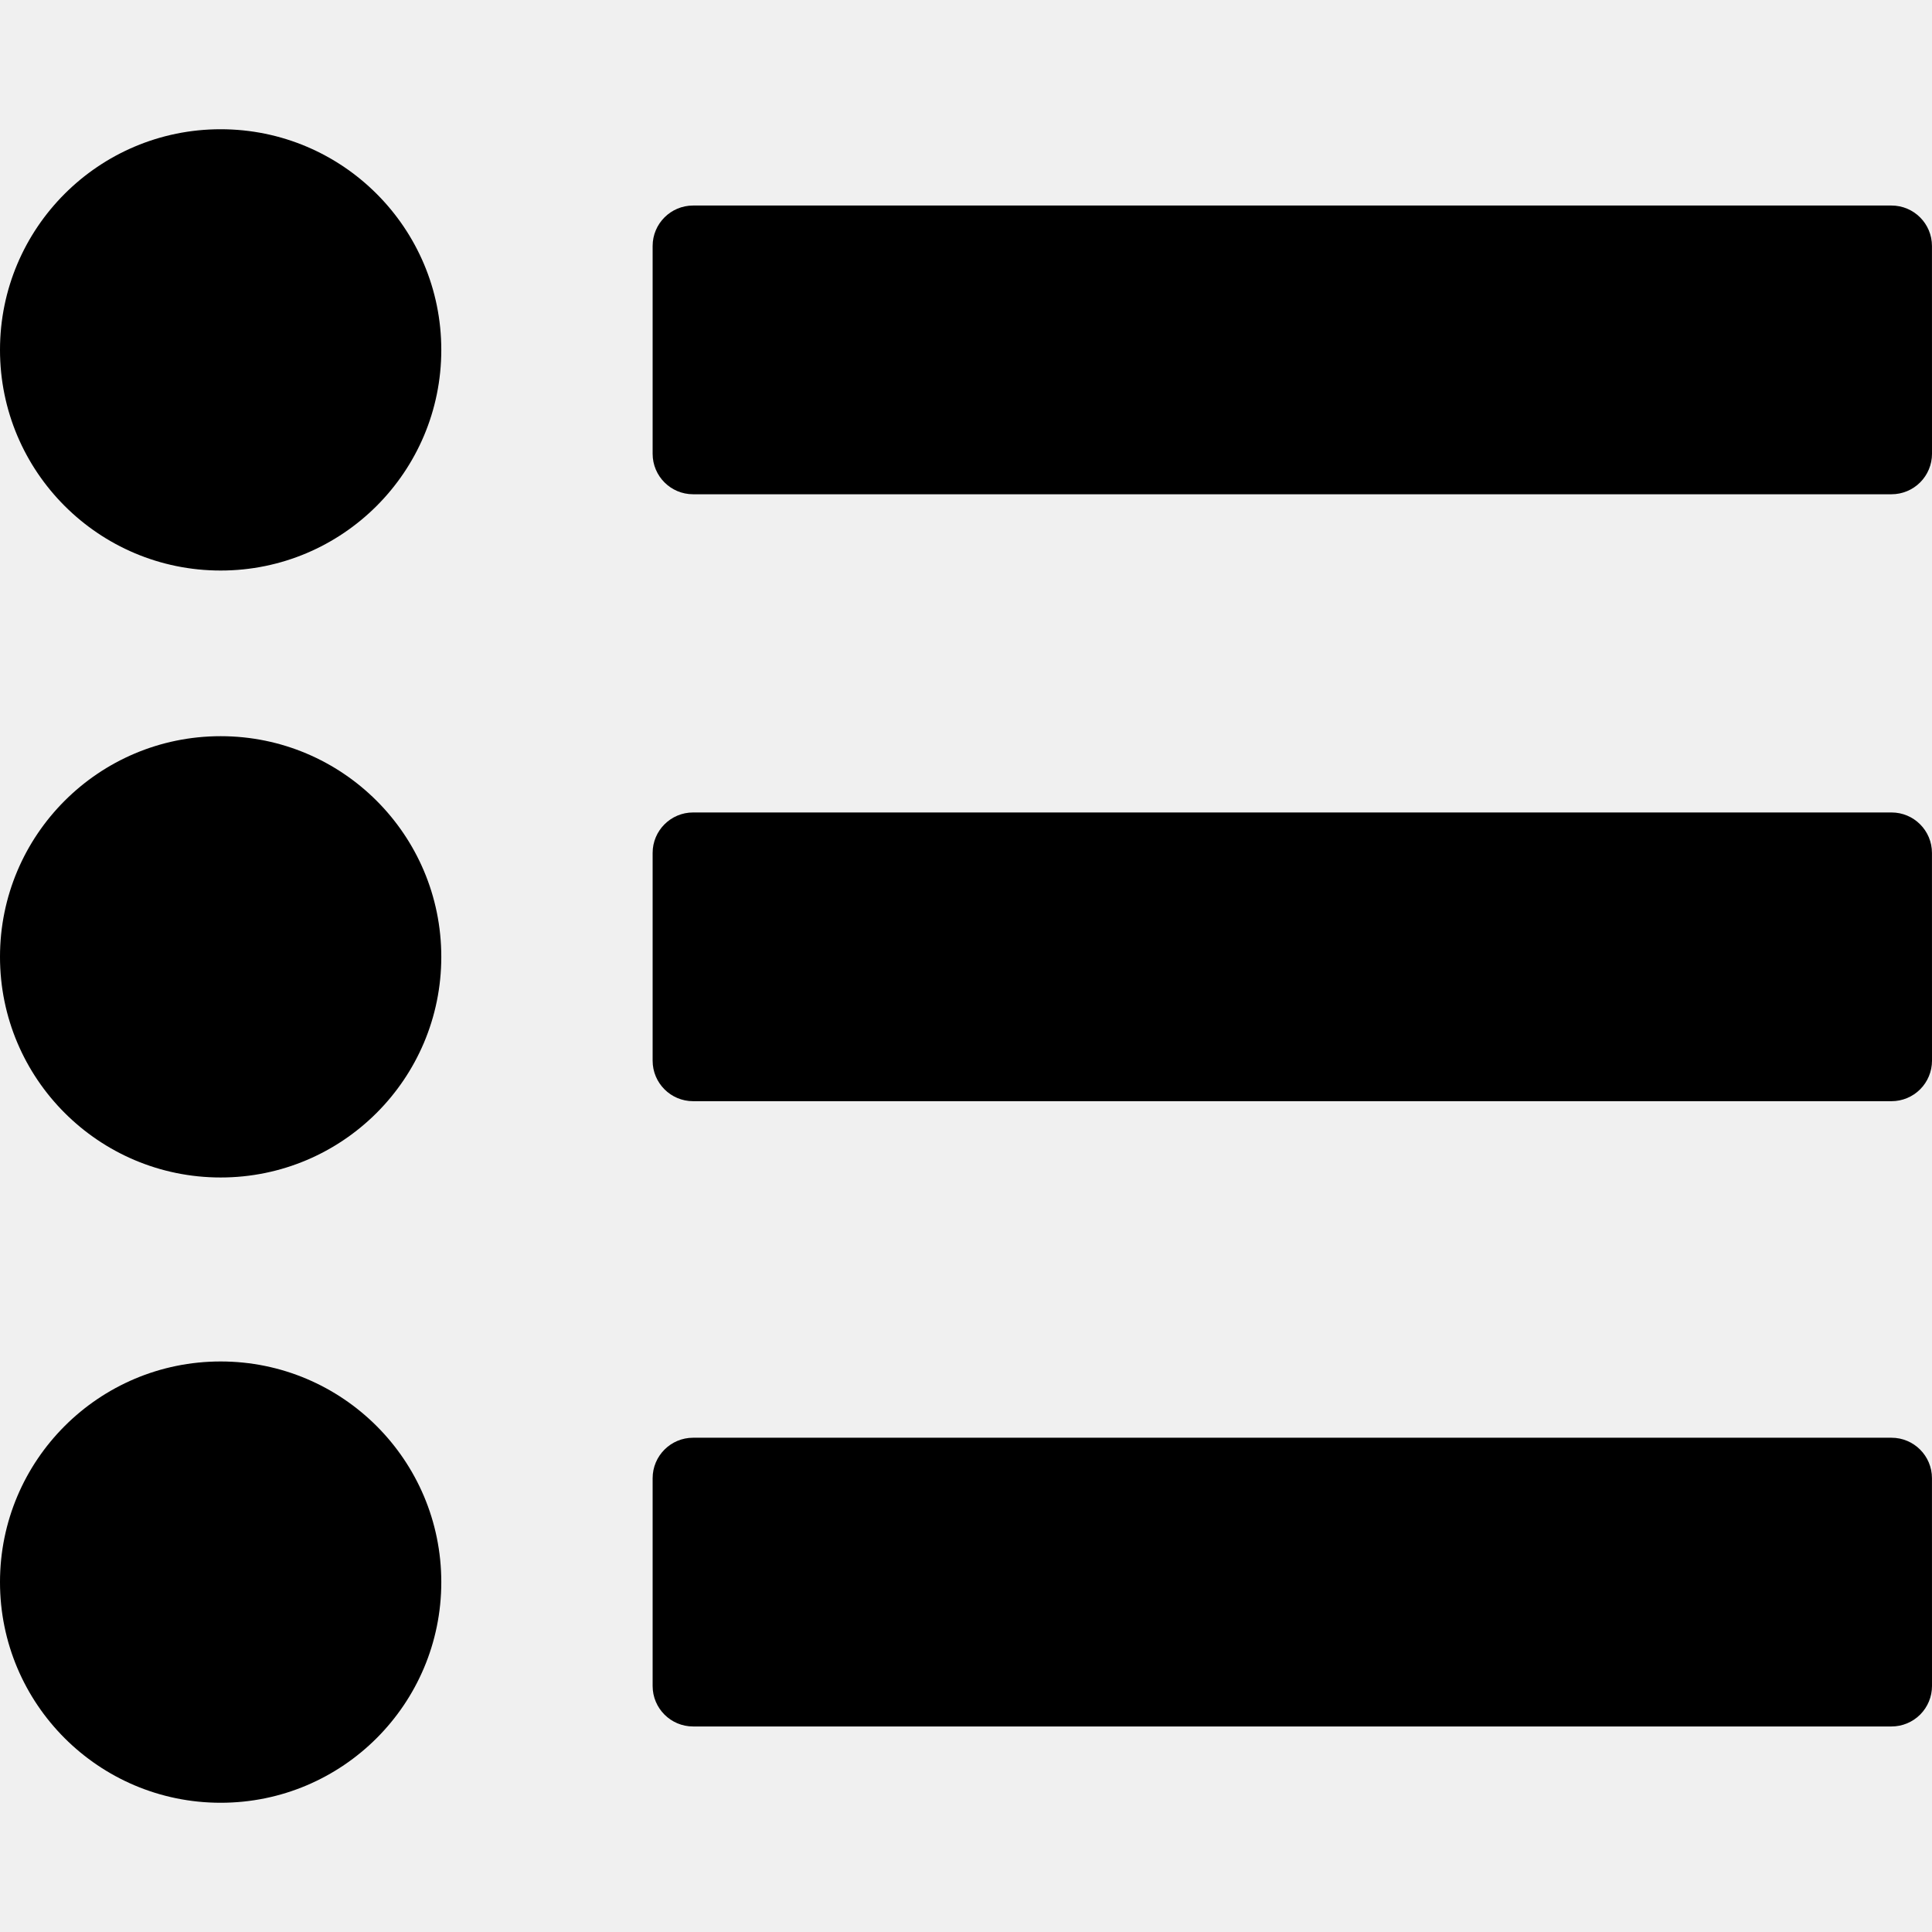
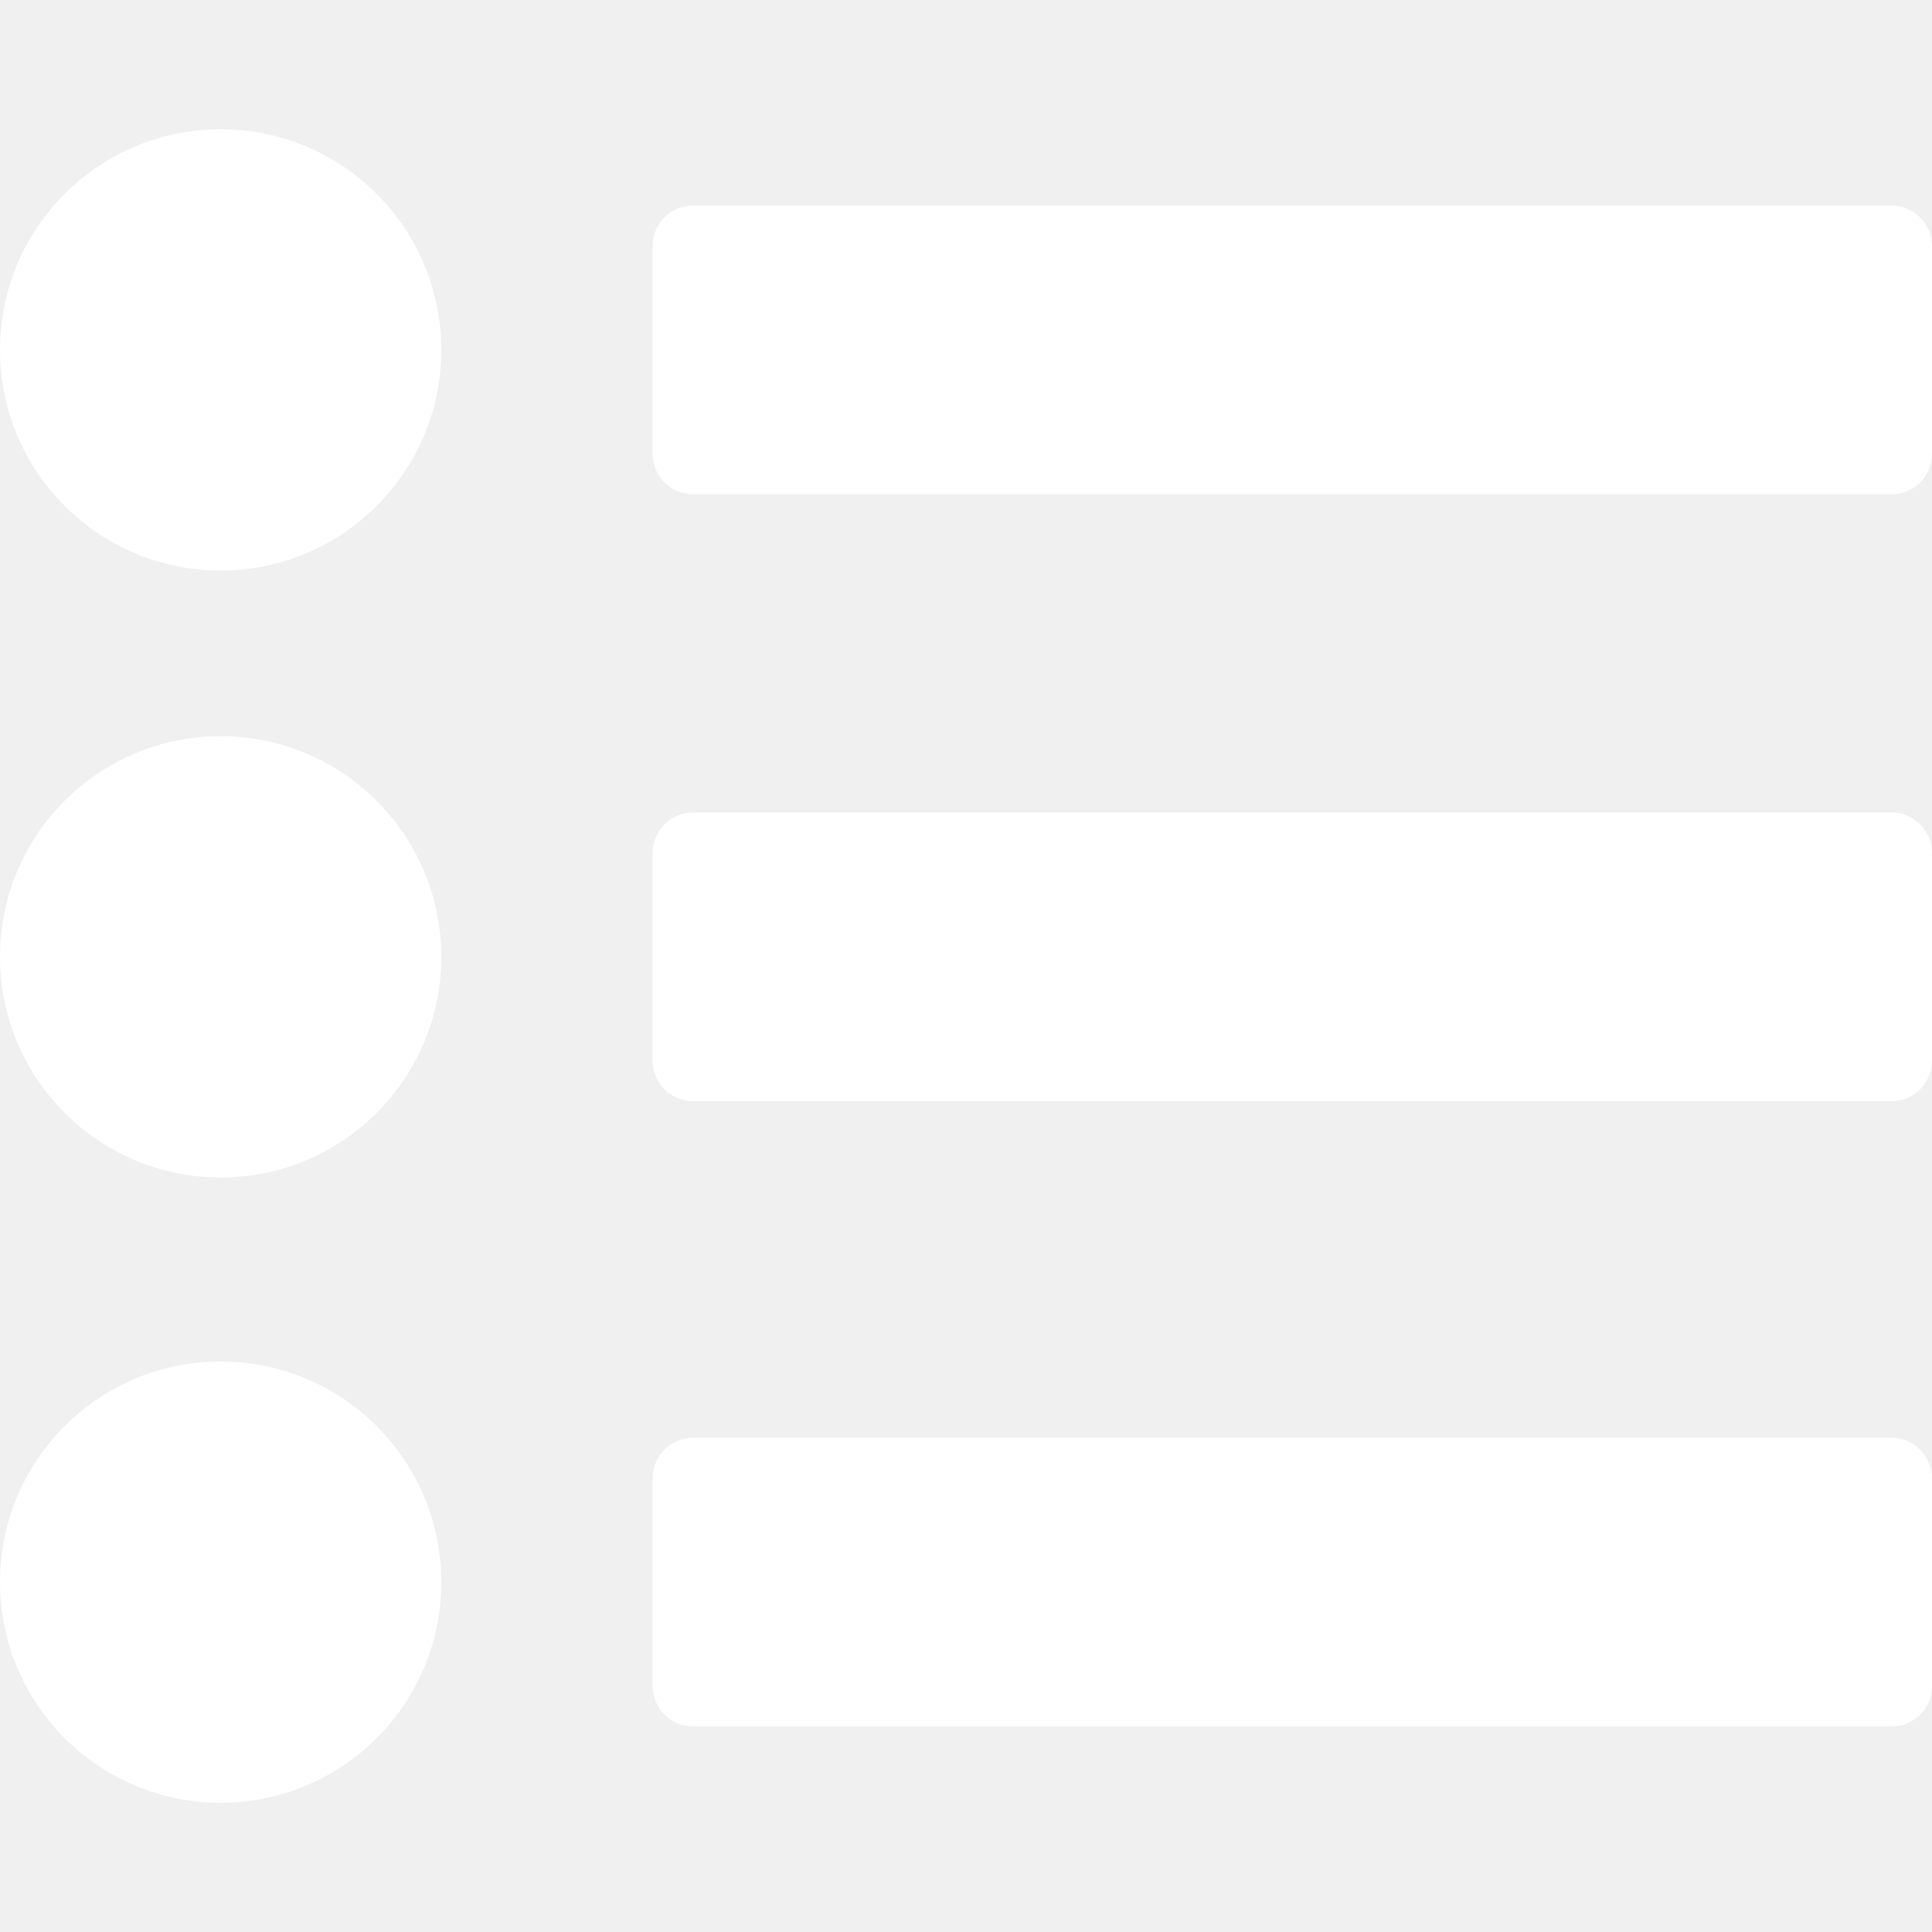
<svg xmlns="http://www.w3.org/2000/svg" version="1.1" id="Capa_1" x="0px" y="0px" width="95.494px" height="95.494px" viewBox="0 0 95.494 95.494" style="enable-background:new 0 0 95.494 95.494;" xml:space="preserve">
  <g>
    <g>
-       <circle cx="10.906" cy="17.294" r="10.906" />
-       <circle cx="10.906" cy="47.294" r="10.906" />
-       <circle cx="10.906" cy="78.2" r="10.906" />
+       <circle cx="10.906" cy="17.294" r="10.906" fill="#FFFFFF" />
+       <circle cx="10.906" cy="47.294" r="10.906" fill="#FFFFFF" />
+       <circle cx="10.906" cy="78.2" r="10.906" fill="#FFFFFF" />
      <g>
-         <path d="M34.258,24.43h59.236c0.529,0,1.039-0.211,1.414-0.586s0.586-0.884,0.586-1.414l-0.002-10.271c0-1.104-0.896-2-2-2     H34.258c-1.104,0-2,0.896-2,2V22.43C32.258,23.534,33.153,24.43,34.258,24.43z" />
-         <path d="M93.492,40.158H34.258c-1.104,0-2,0.896-2,2v10.271c0,1.104,0.896,2,2,2h59.236c0.529,0,1.039-0.211,1.414-0.586     s0.586-0.885,0.586-1.414l-0.002-10.271C95.492,41.054,94.598,40.158,93.492,40.158z" />
-         <path d="M93.492,71.064H34.258c-1.104,0-2,0.896-2,2v10.271c0,1.104,0.896,2,2,2h59.236c0.529,0,1.039-0.211,1.414-0.586     s0.586-0.885,0.586-1.414l-0.002-10.271C95.492,71.96,94.598,71.064,93.492,71.064z" />
+         <path d="M34.258,24.43h59.236c0.529,0,1.039-0.211,1.414-0.586s0.586-0.884,0.586-1.414l-0.002-10.271c0-1.104-0.896-2-2-2     H34.258c-1.104,0-2,0.896-2,2V22.43C32.258,23.534,33.153,24.43,34.258,24.43z" fill="#FFFFFF" />
+         <path d="M93.492,40.158H34.258c-1.104,0-2,0.896-2,2v10.271c0,1.104,0.896,2,2,2h59.236c0.529,0,1.039-0.211,1.414-0.586     s0.586-0.885,0.586-1.414l-0.002-10.271C95.492,41.054,94.598,40.158,93.492,40.158z" fill="#FFFFFF" />
+         <path d="M93.492,71.064H34.258c-1.104,0-2,0.896-2,2v10.271c0,1.104,0.896,2,2,2h59.236c0.529,0,1.039-0.211,1.414-0.586     s0.586-0.885,0.586-1.414l-0.002-10.271C95.492,71.96,94.598,71.064,93.492,71.064z" fill="#FFFFFF" />
      </g>
    </g>
  </g>
  <g>
</g>
  <g>
</g>
  <g>
</g>
  <g>
</g>
  <g>
</g>
  <g>
</g>
  <g>
</g>
  <g>
</g>
  <g>
</g>
  <g>
</g>
  <g>
</g>
  <g>
</g>
  <g>
</g>
  <g>
</g>
  <g>
</g>
</svg>
